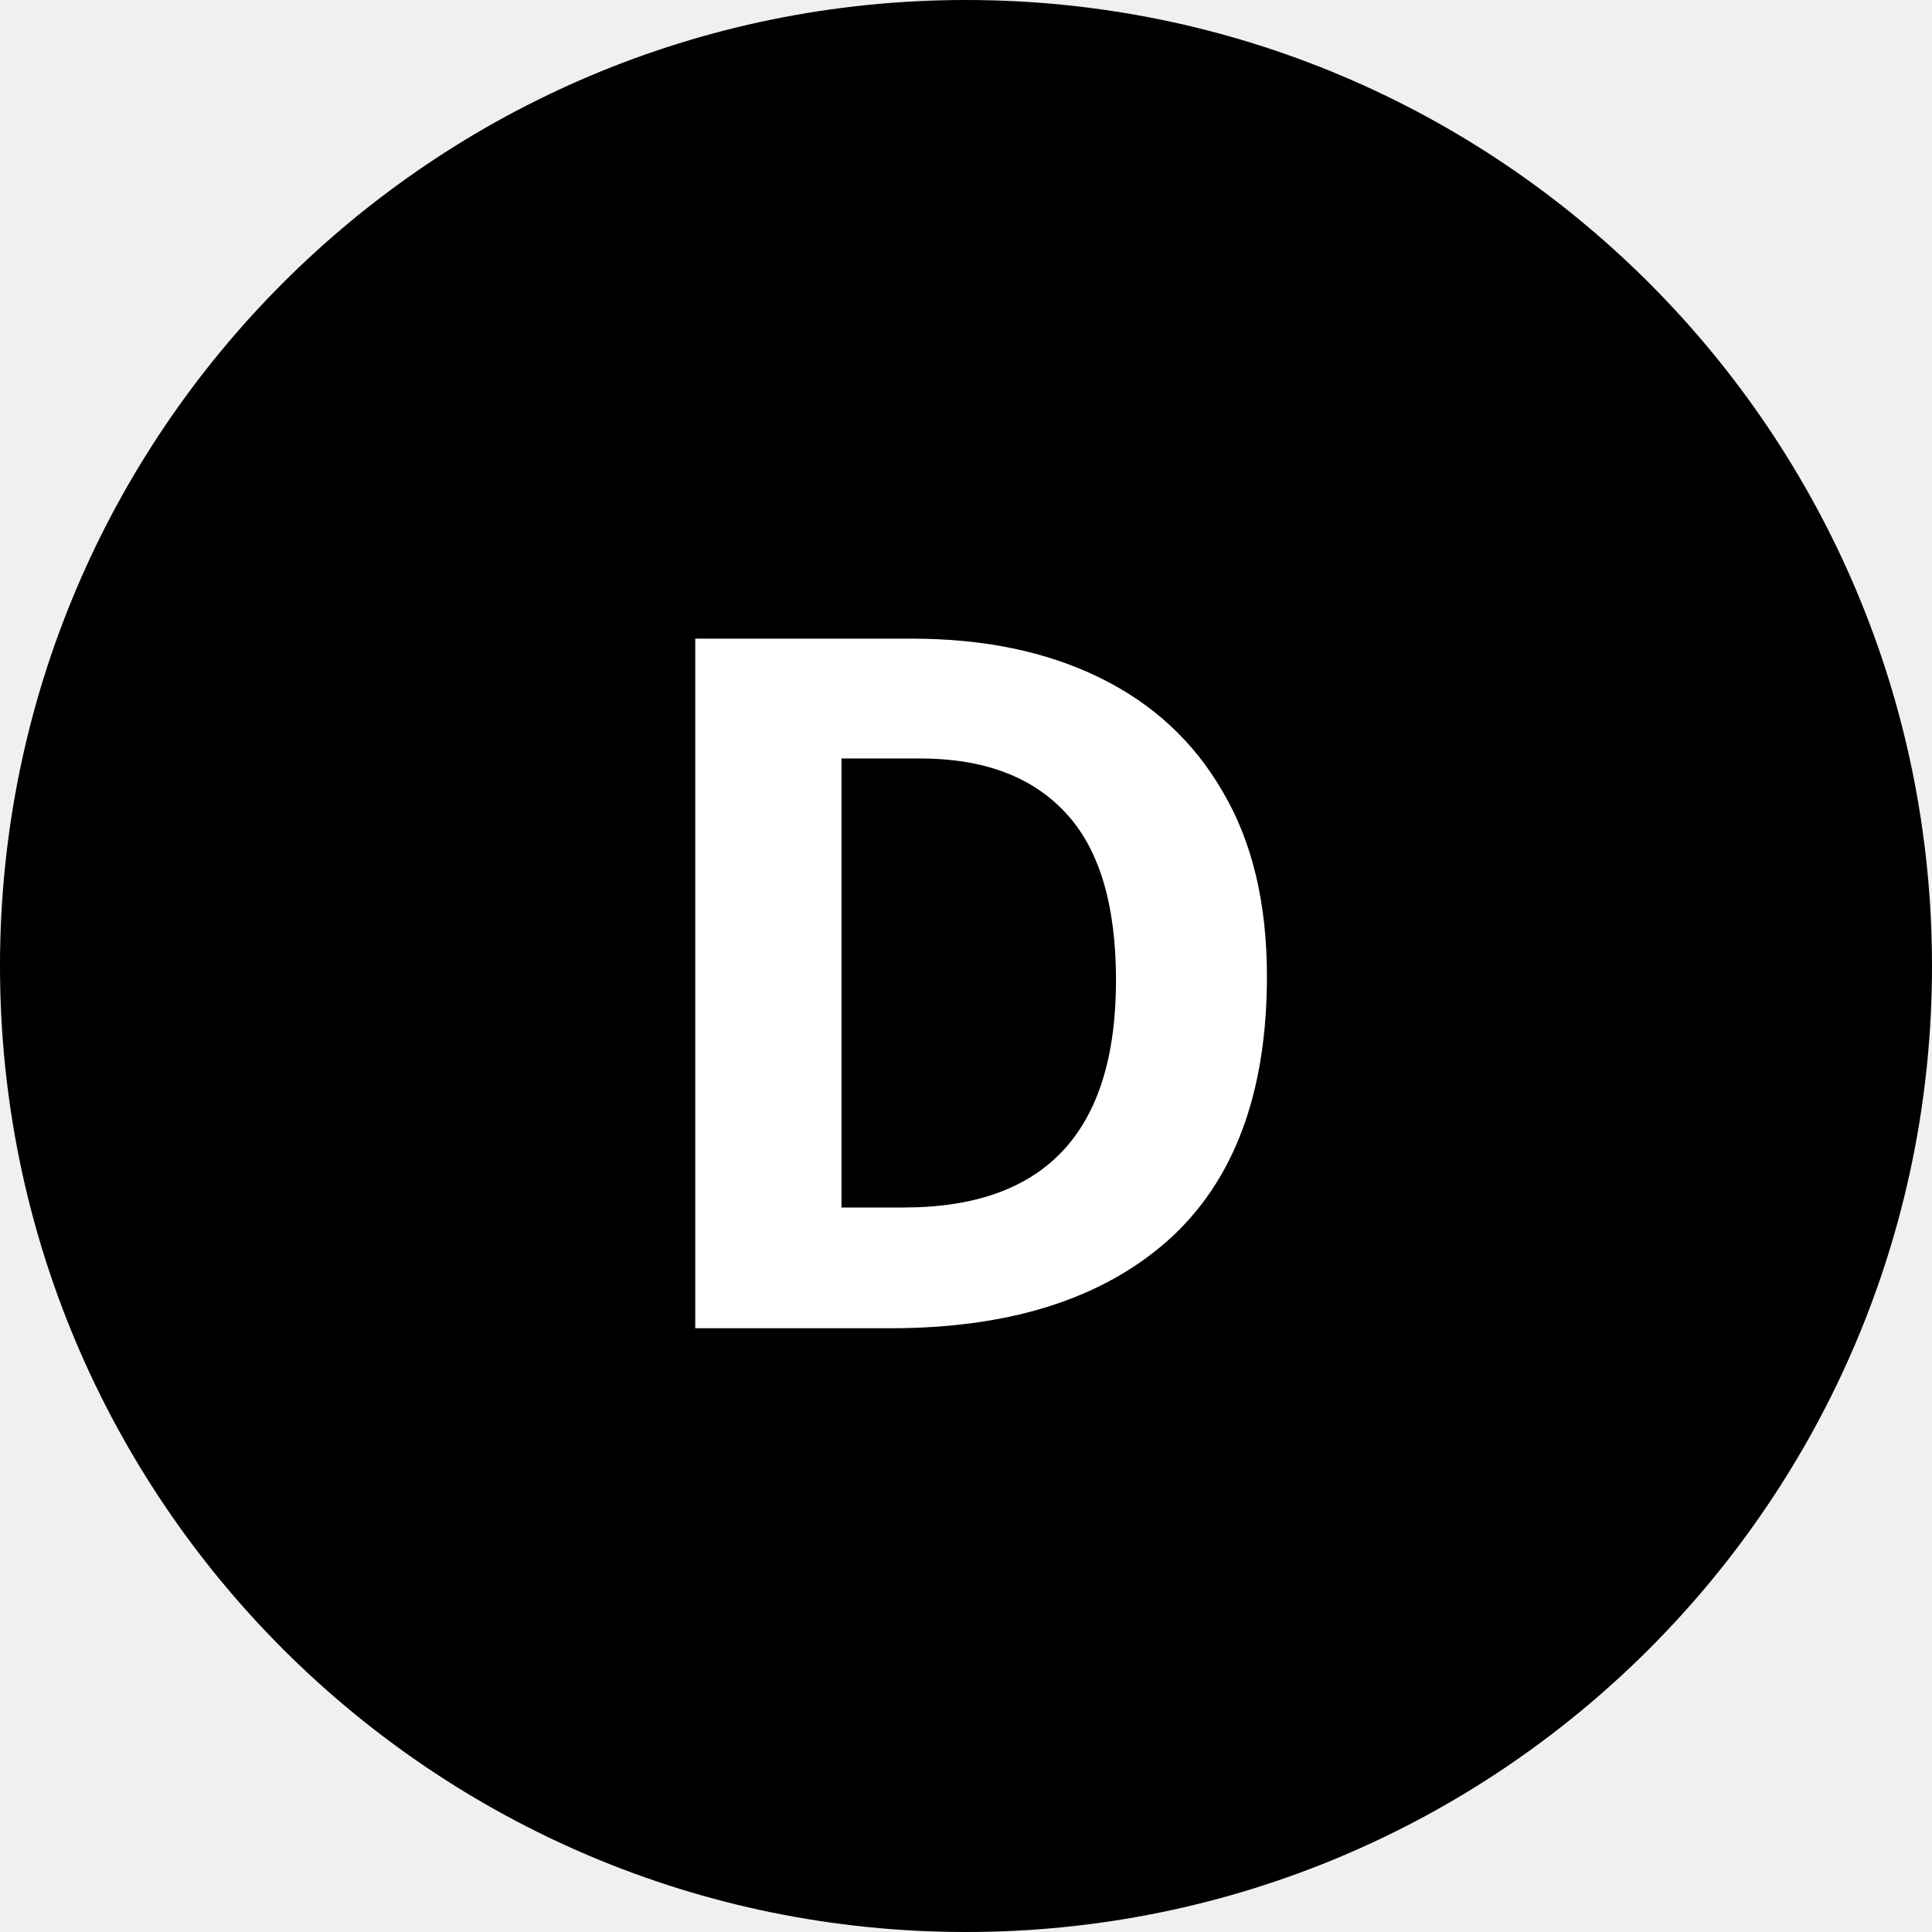
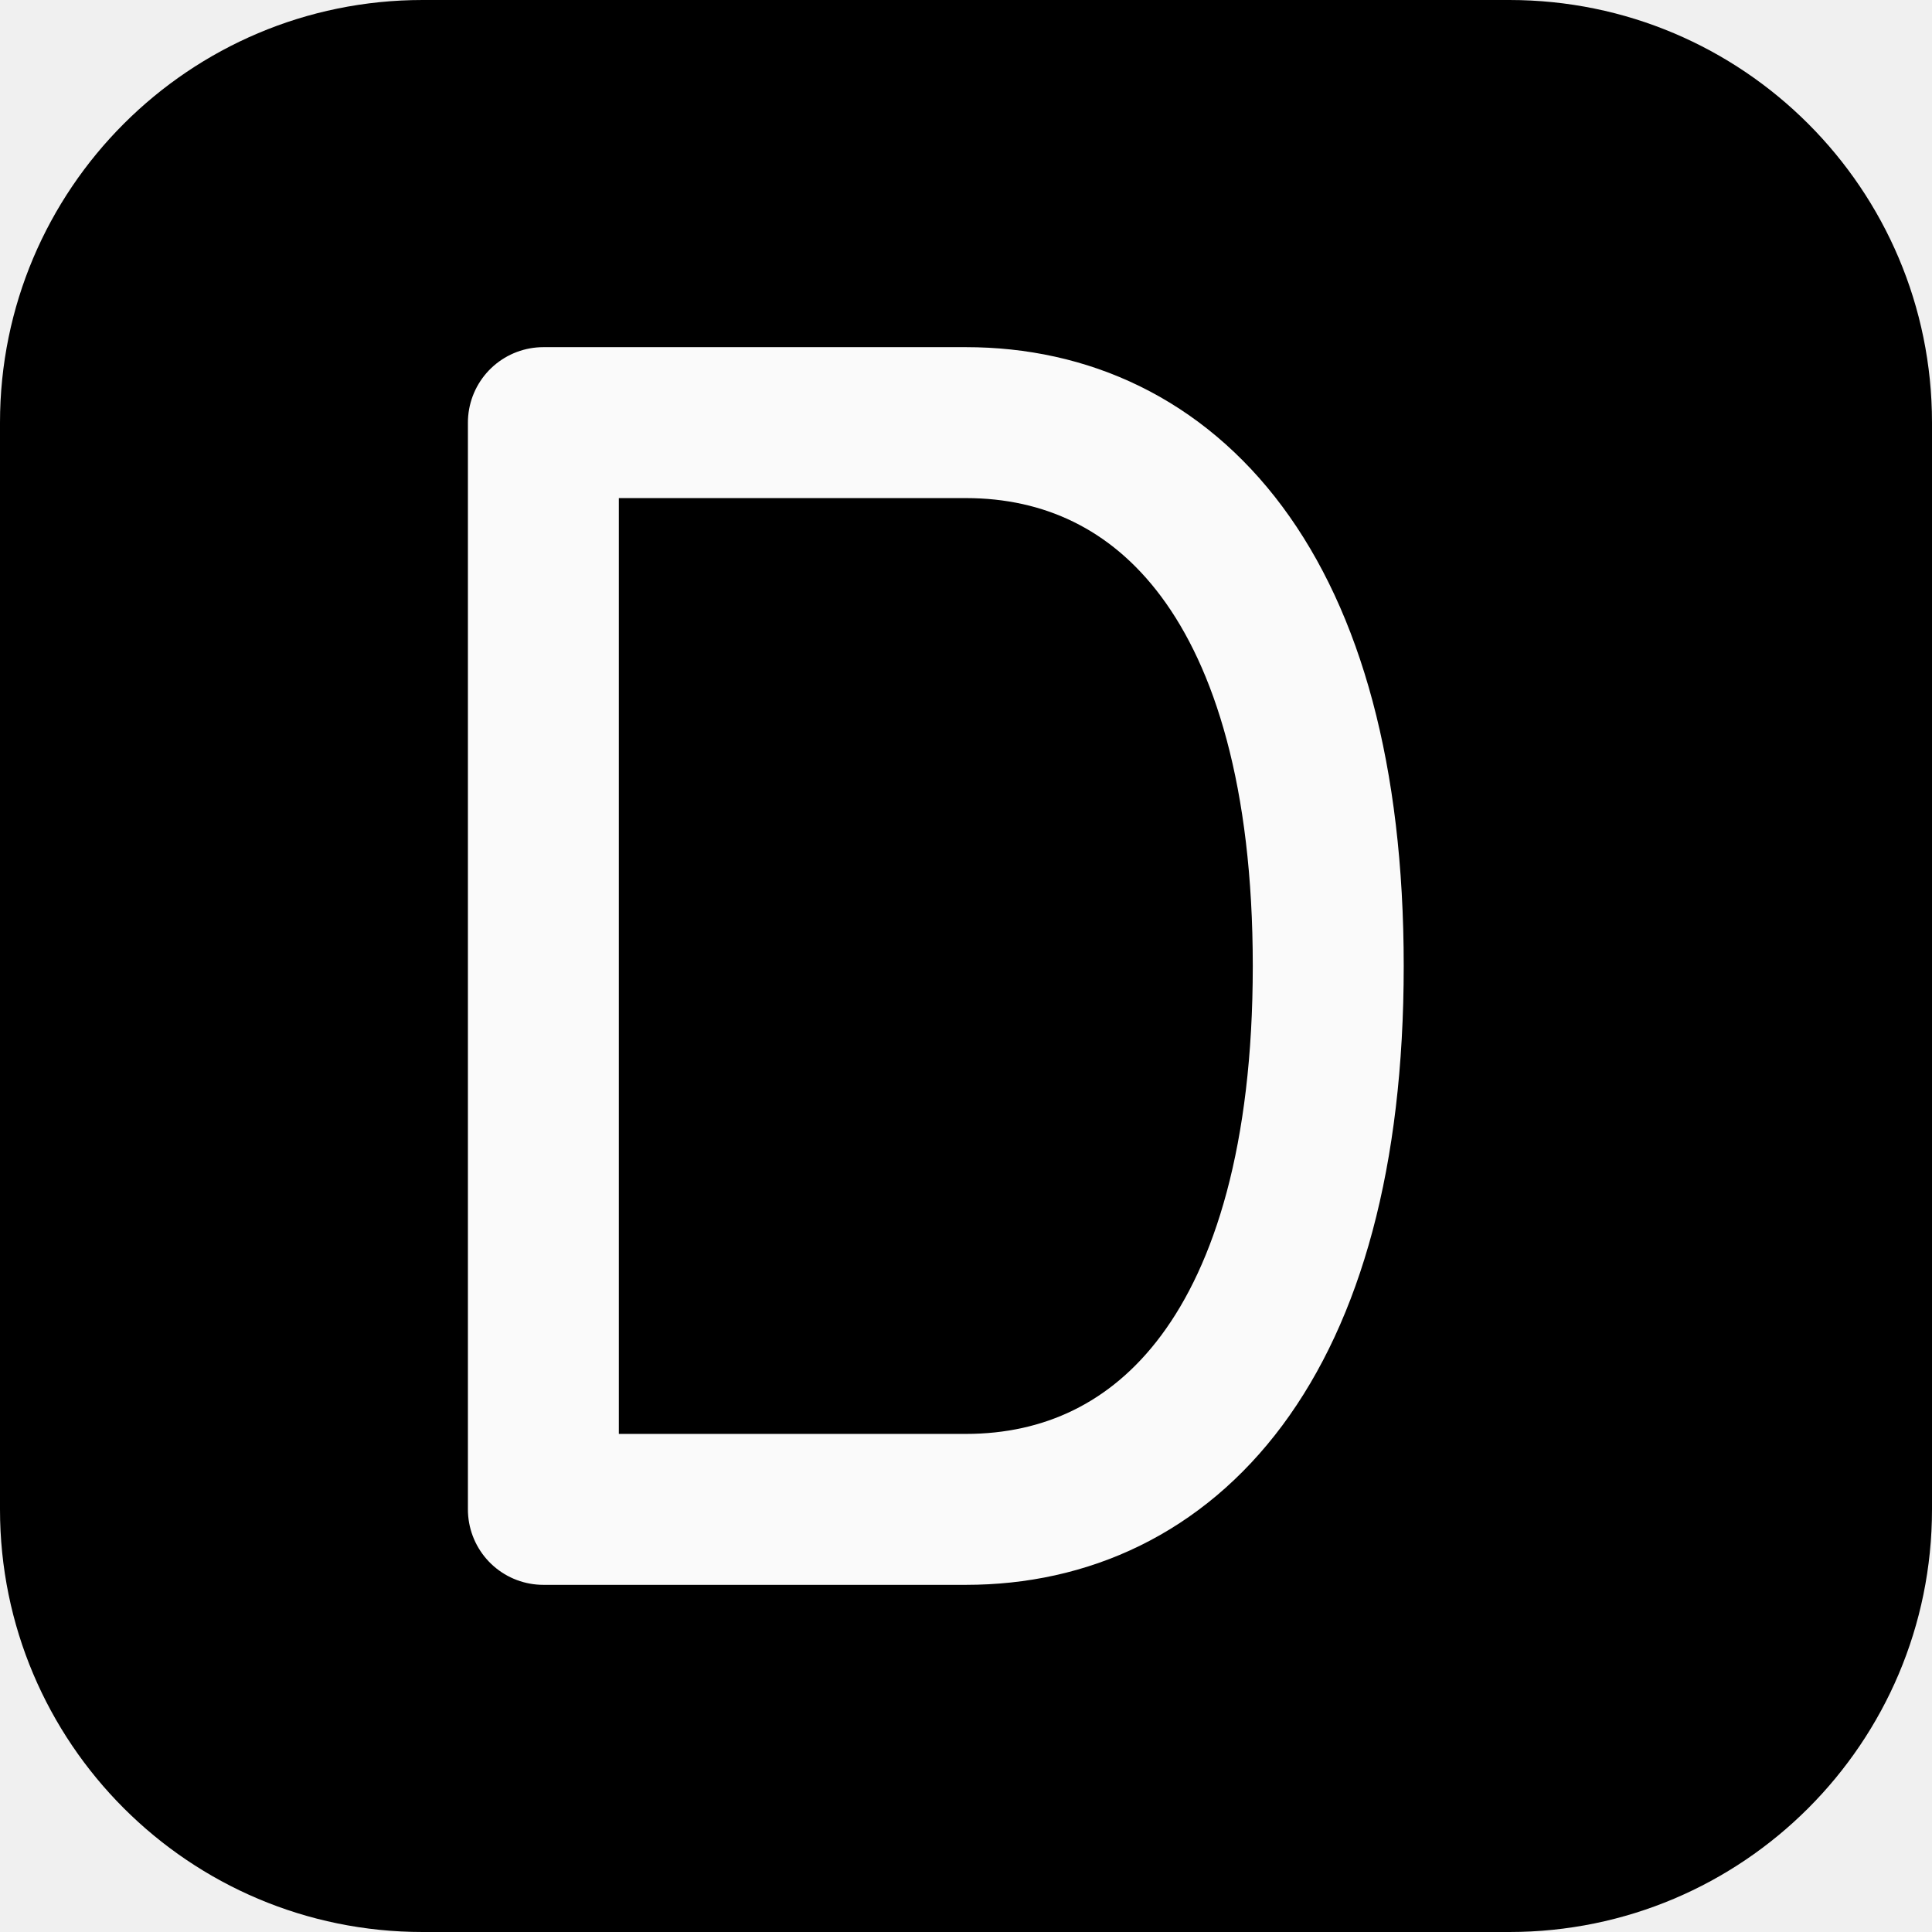
<svg xmlns="http://www.w3.org/2000/svg" viewBox="0 0 32 32">
-   <rect width="32" height="32" rx="16" fill="oklch(0.43 0.12 140)" />
-   <text x="16" y="22" text-anchor="middle" fill="white" font-family="system-ui" font-weight="700" font-size="16">D</text>
+   <rect width="32" height="32" rx="7" fill="oklch(0.2 0 0)" />
+   <path d="M9 7V25M9 7H16C19.3 7 22 9.7 22 16C22 22.3 19.3 25 16 25H9" fill="none" stroke="#fafafa" stroke-width="2.5" stroke-linecap="round" stroke-linejoin="round" />
</svg>
